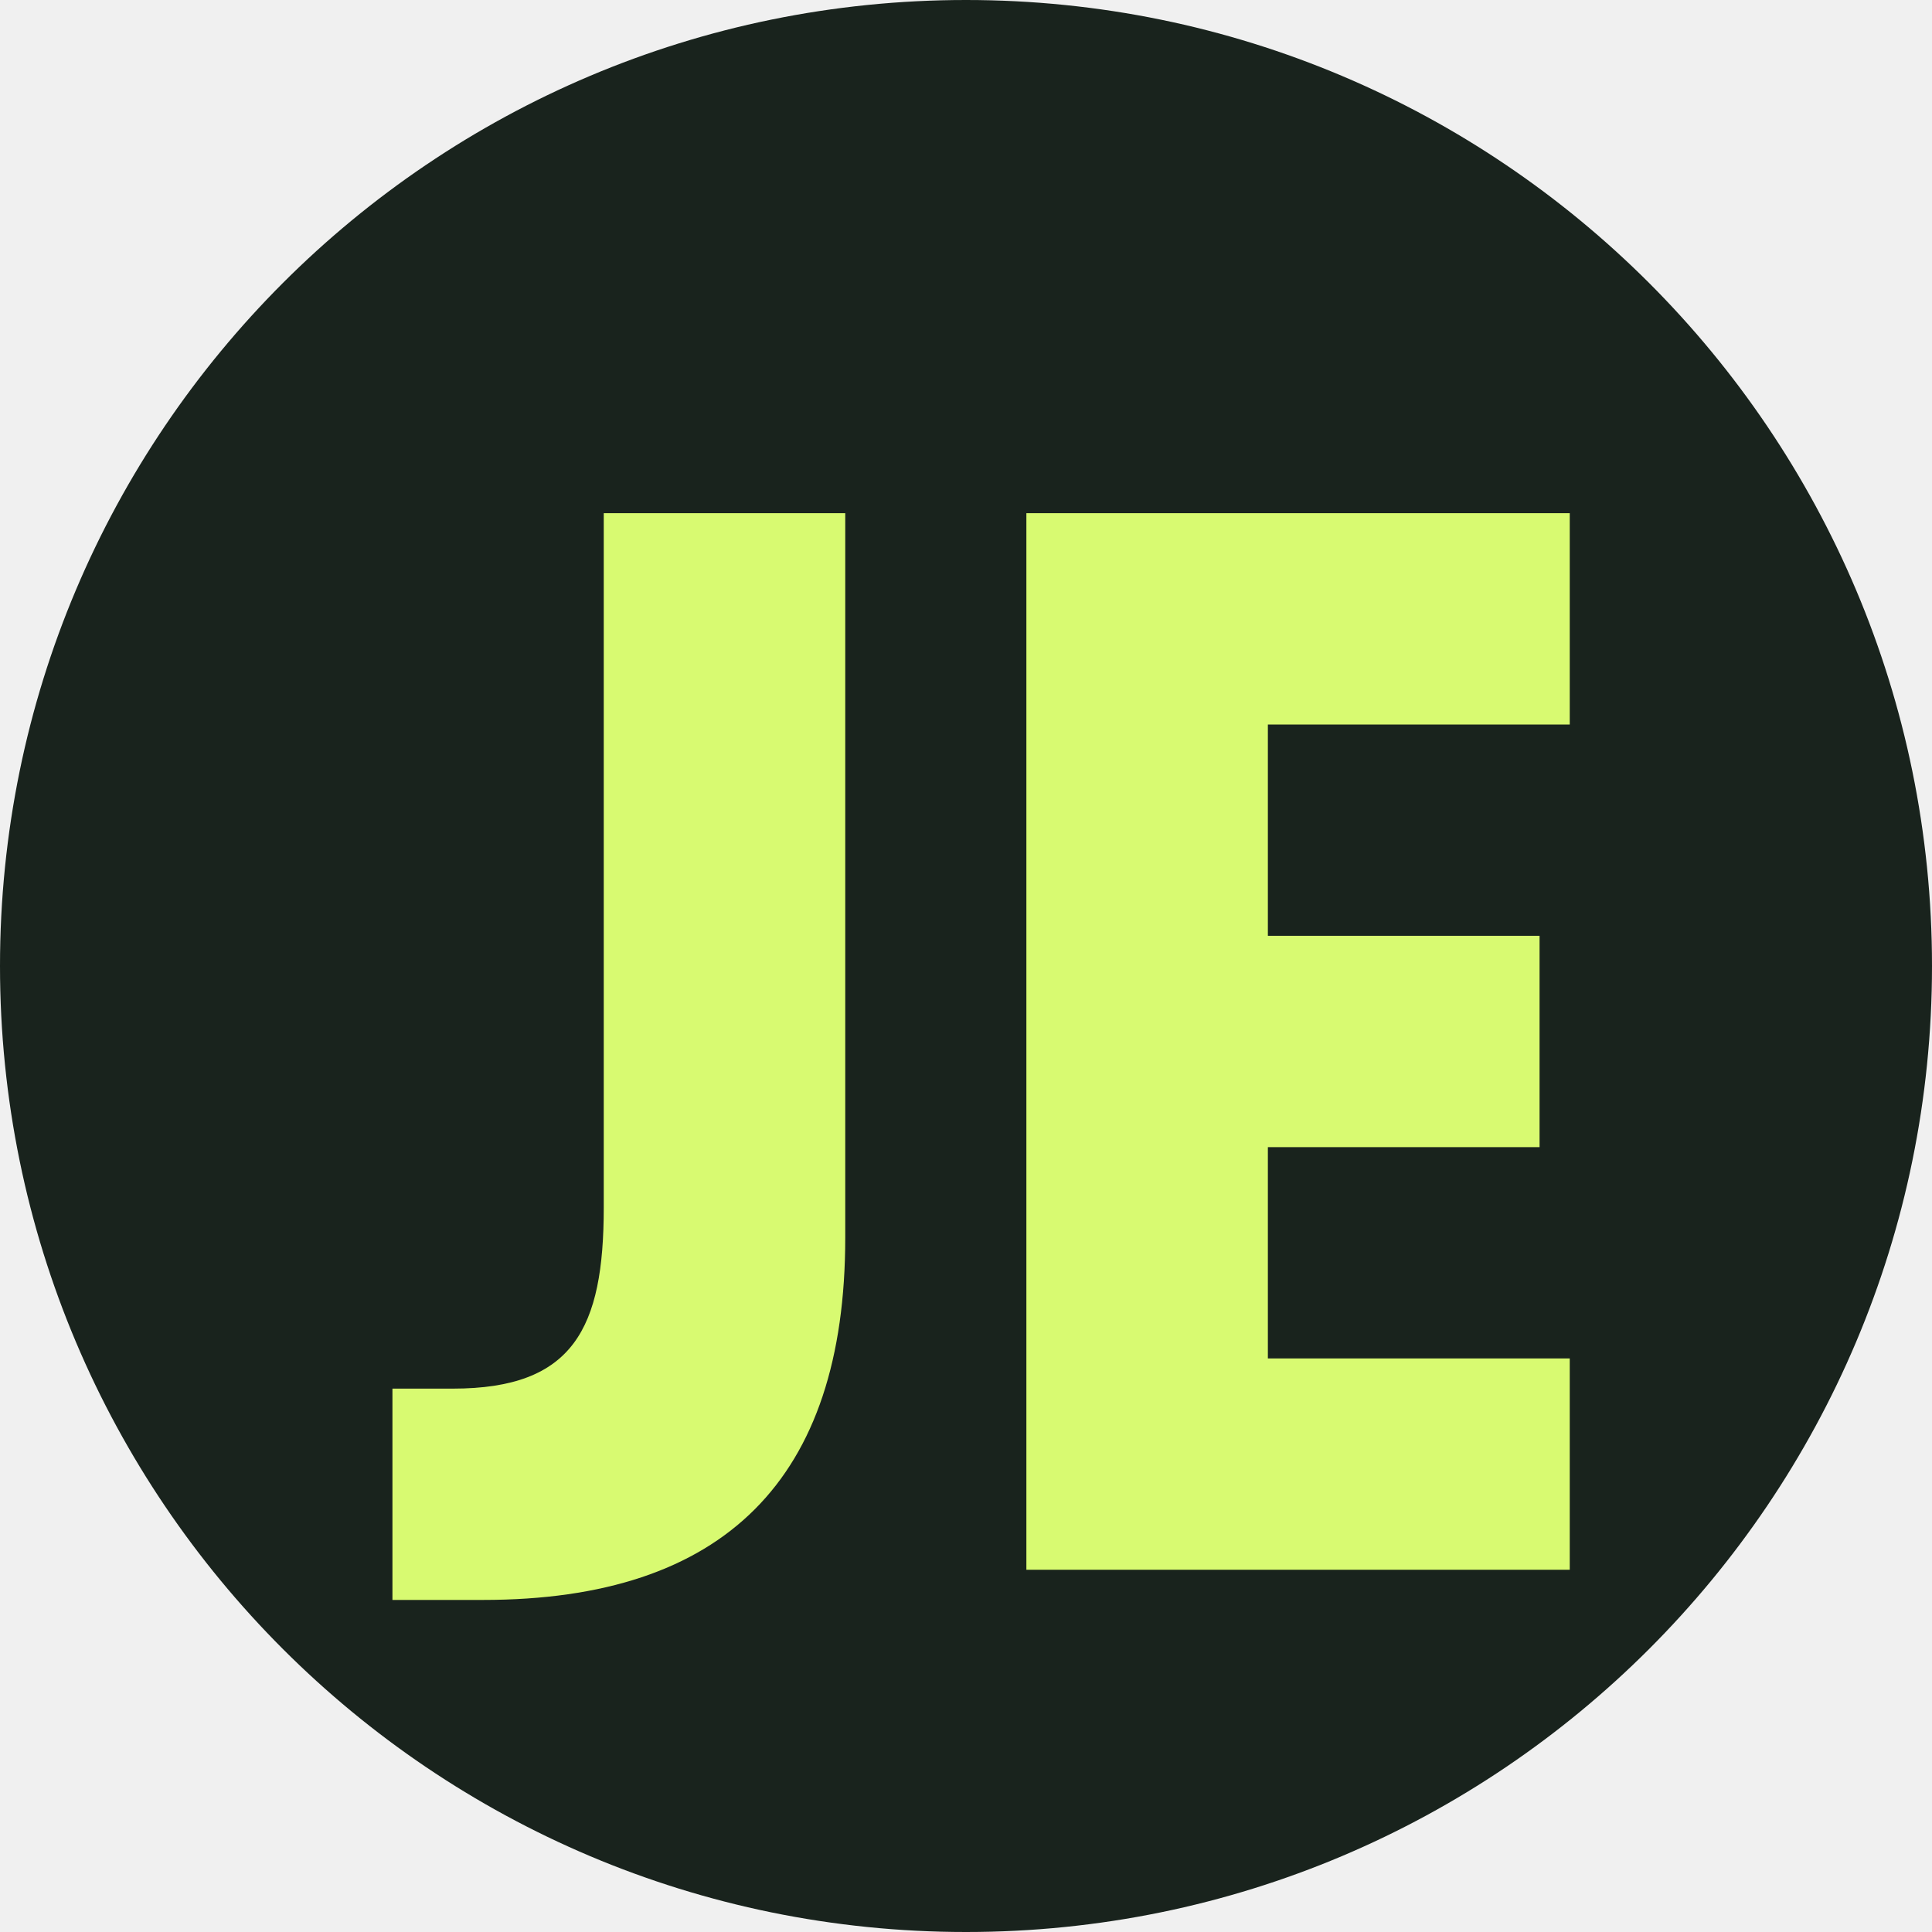
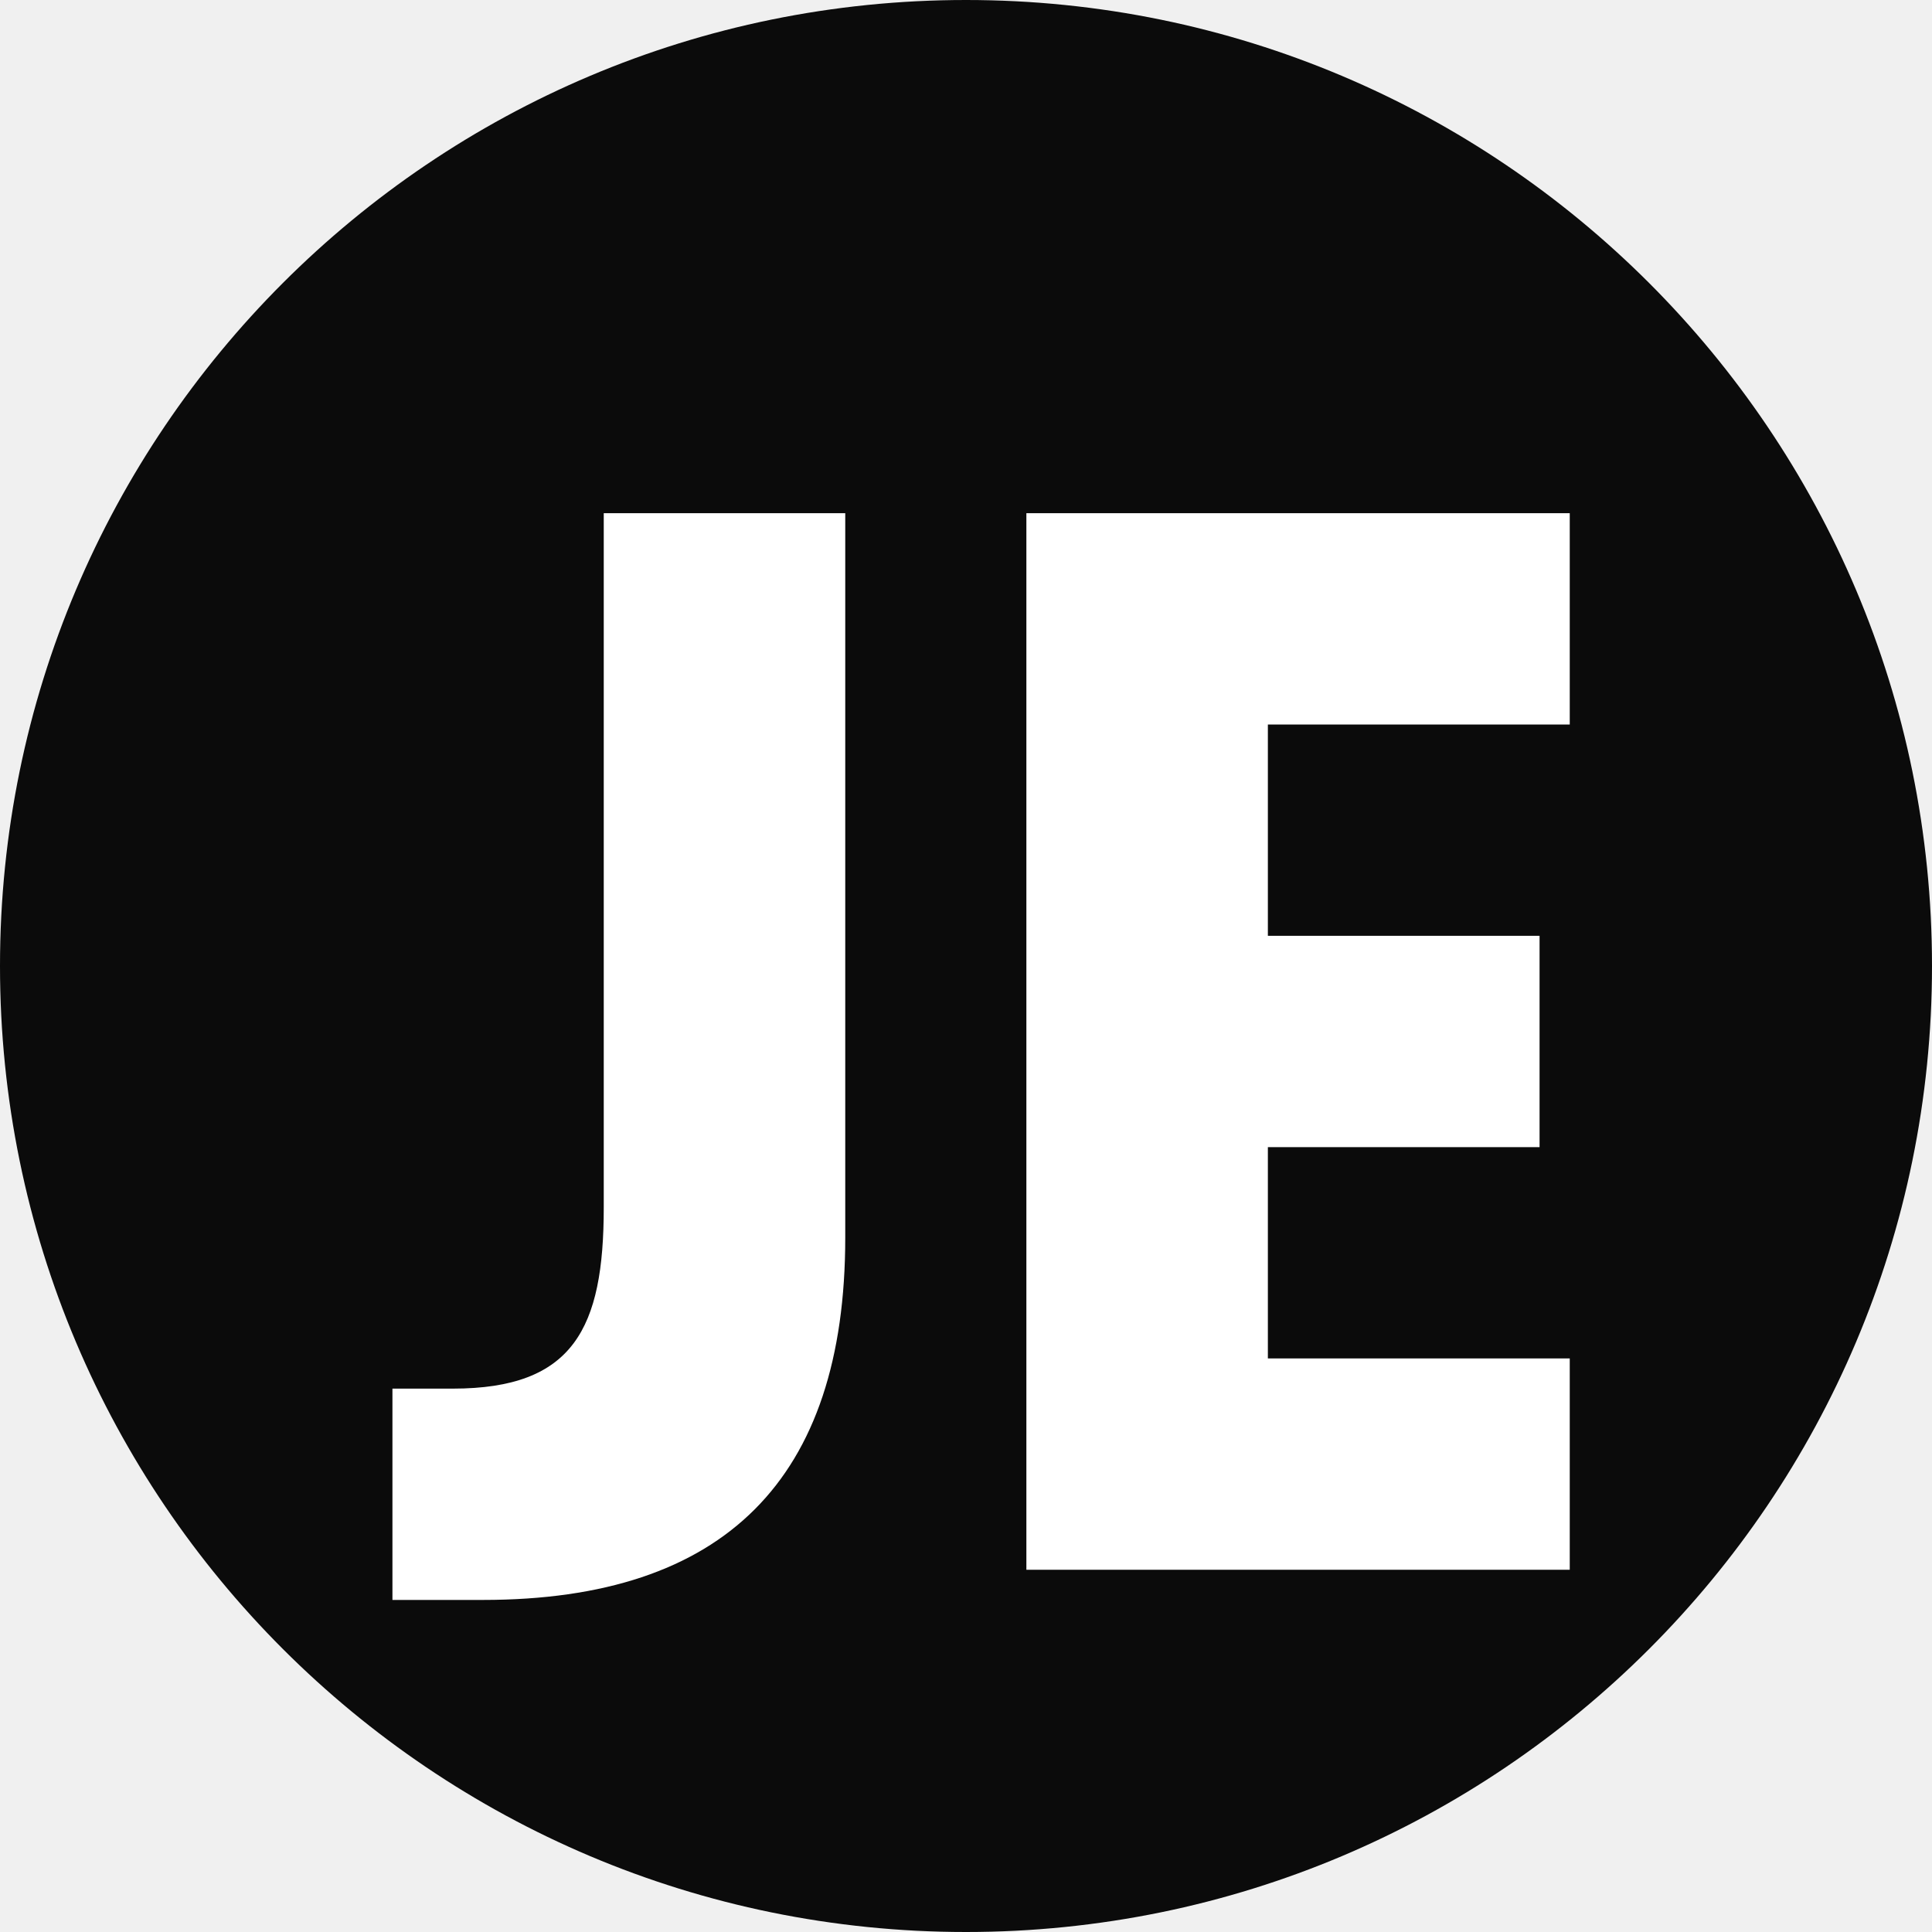
<svg xmlns="http://www.w3.org/2000/svg" viewBox="0 0 64 64">
-   <rect width="64" height="64" rx="32" fill="#19231d" />
-   <path d="M20 17h8v24c0 8-4 12-12 12h-3v-7h2c4 0 5-2 5-6V17Zm14 0h18v7H42v7h9v7h-9v7h10v7H34V17Z" fill="#d8fa71" />
+   <rect width="64" height="64" rx="32" fill="#0b0b0b" />
+   <path d="M20 17h8v24c0 8-4 12-12 12h-3v-7h2c4 0 5-2 5-6V17Zm14 0h18v7H42v7h9v7h-9v7h10v7H34V17Z" fill="#fff" />
</svg>
